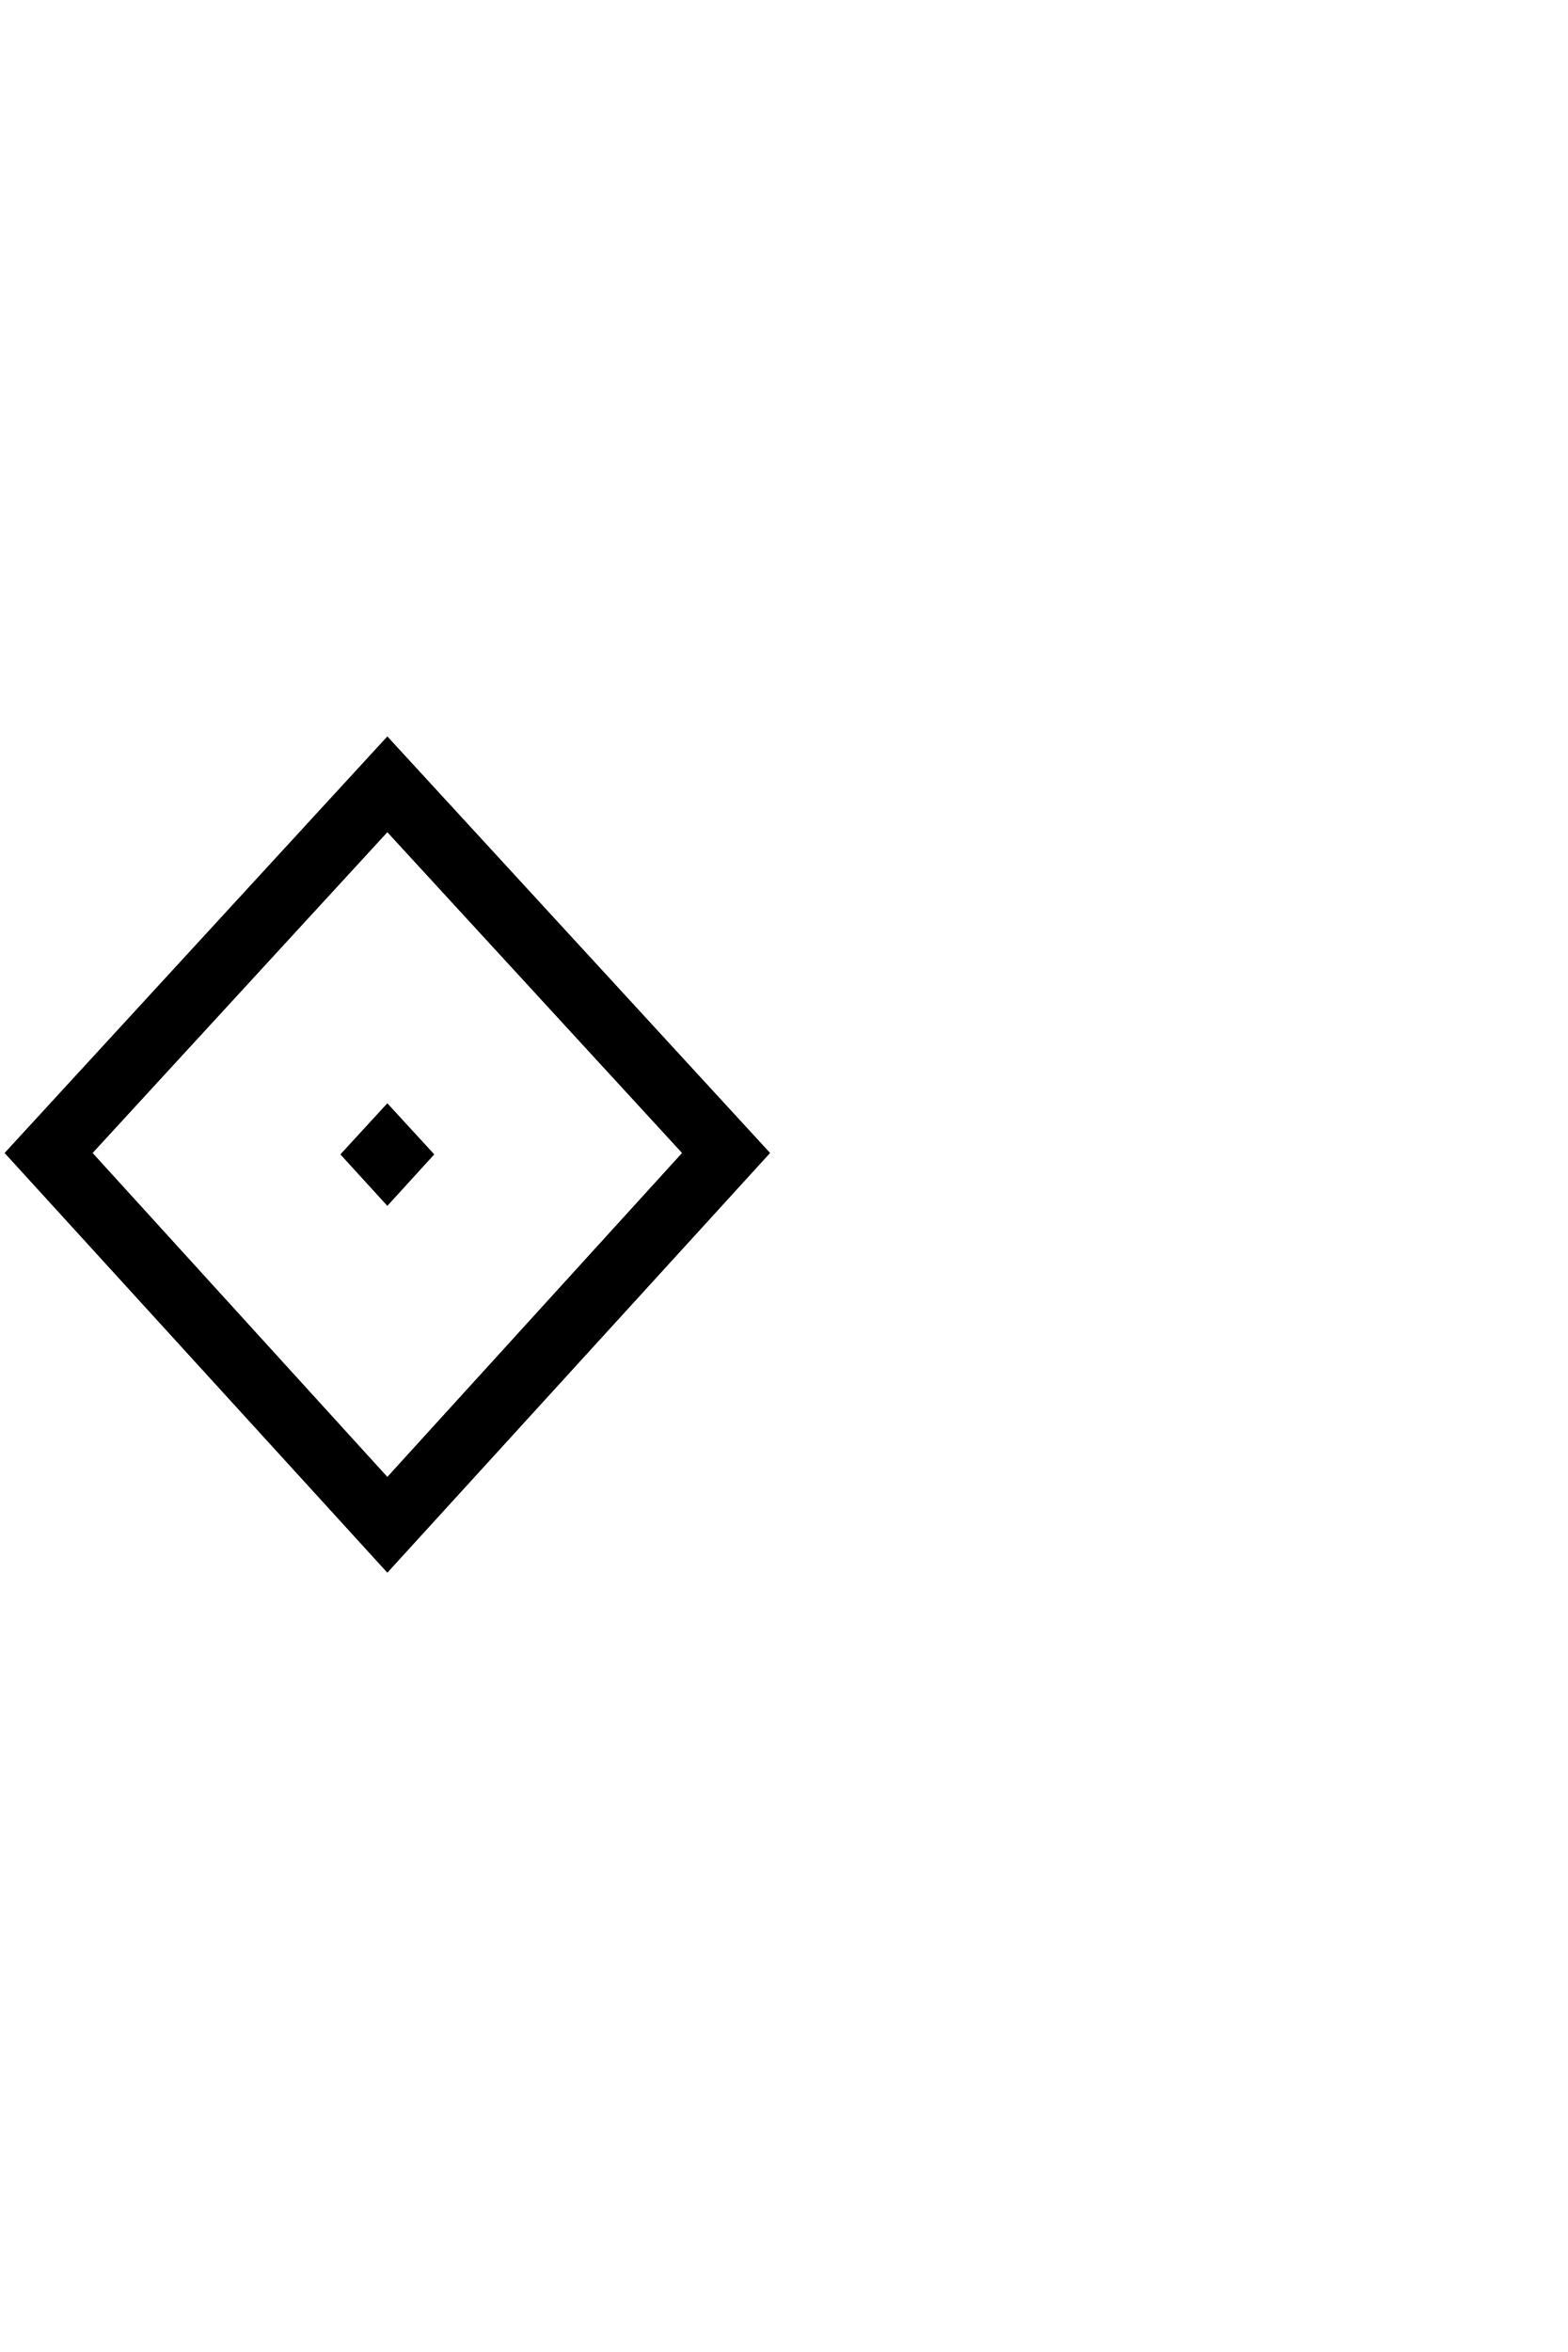
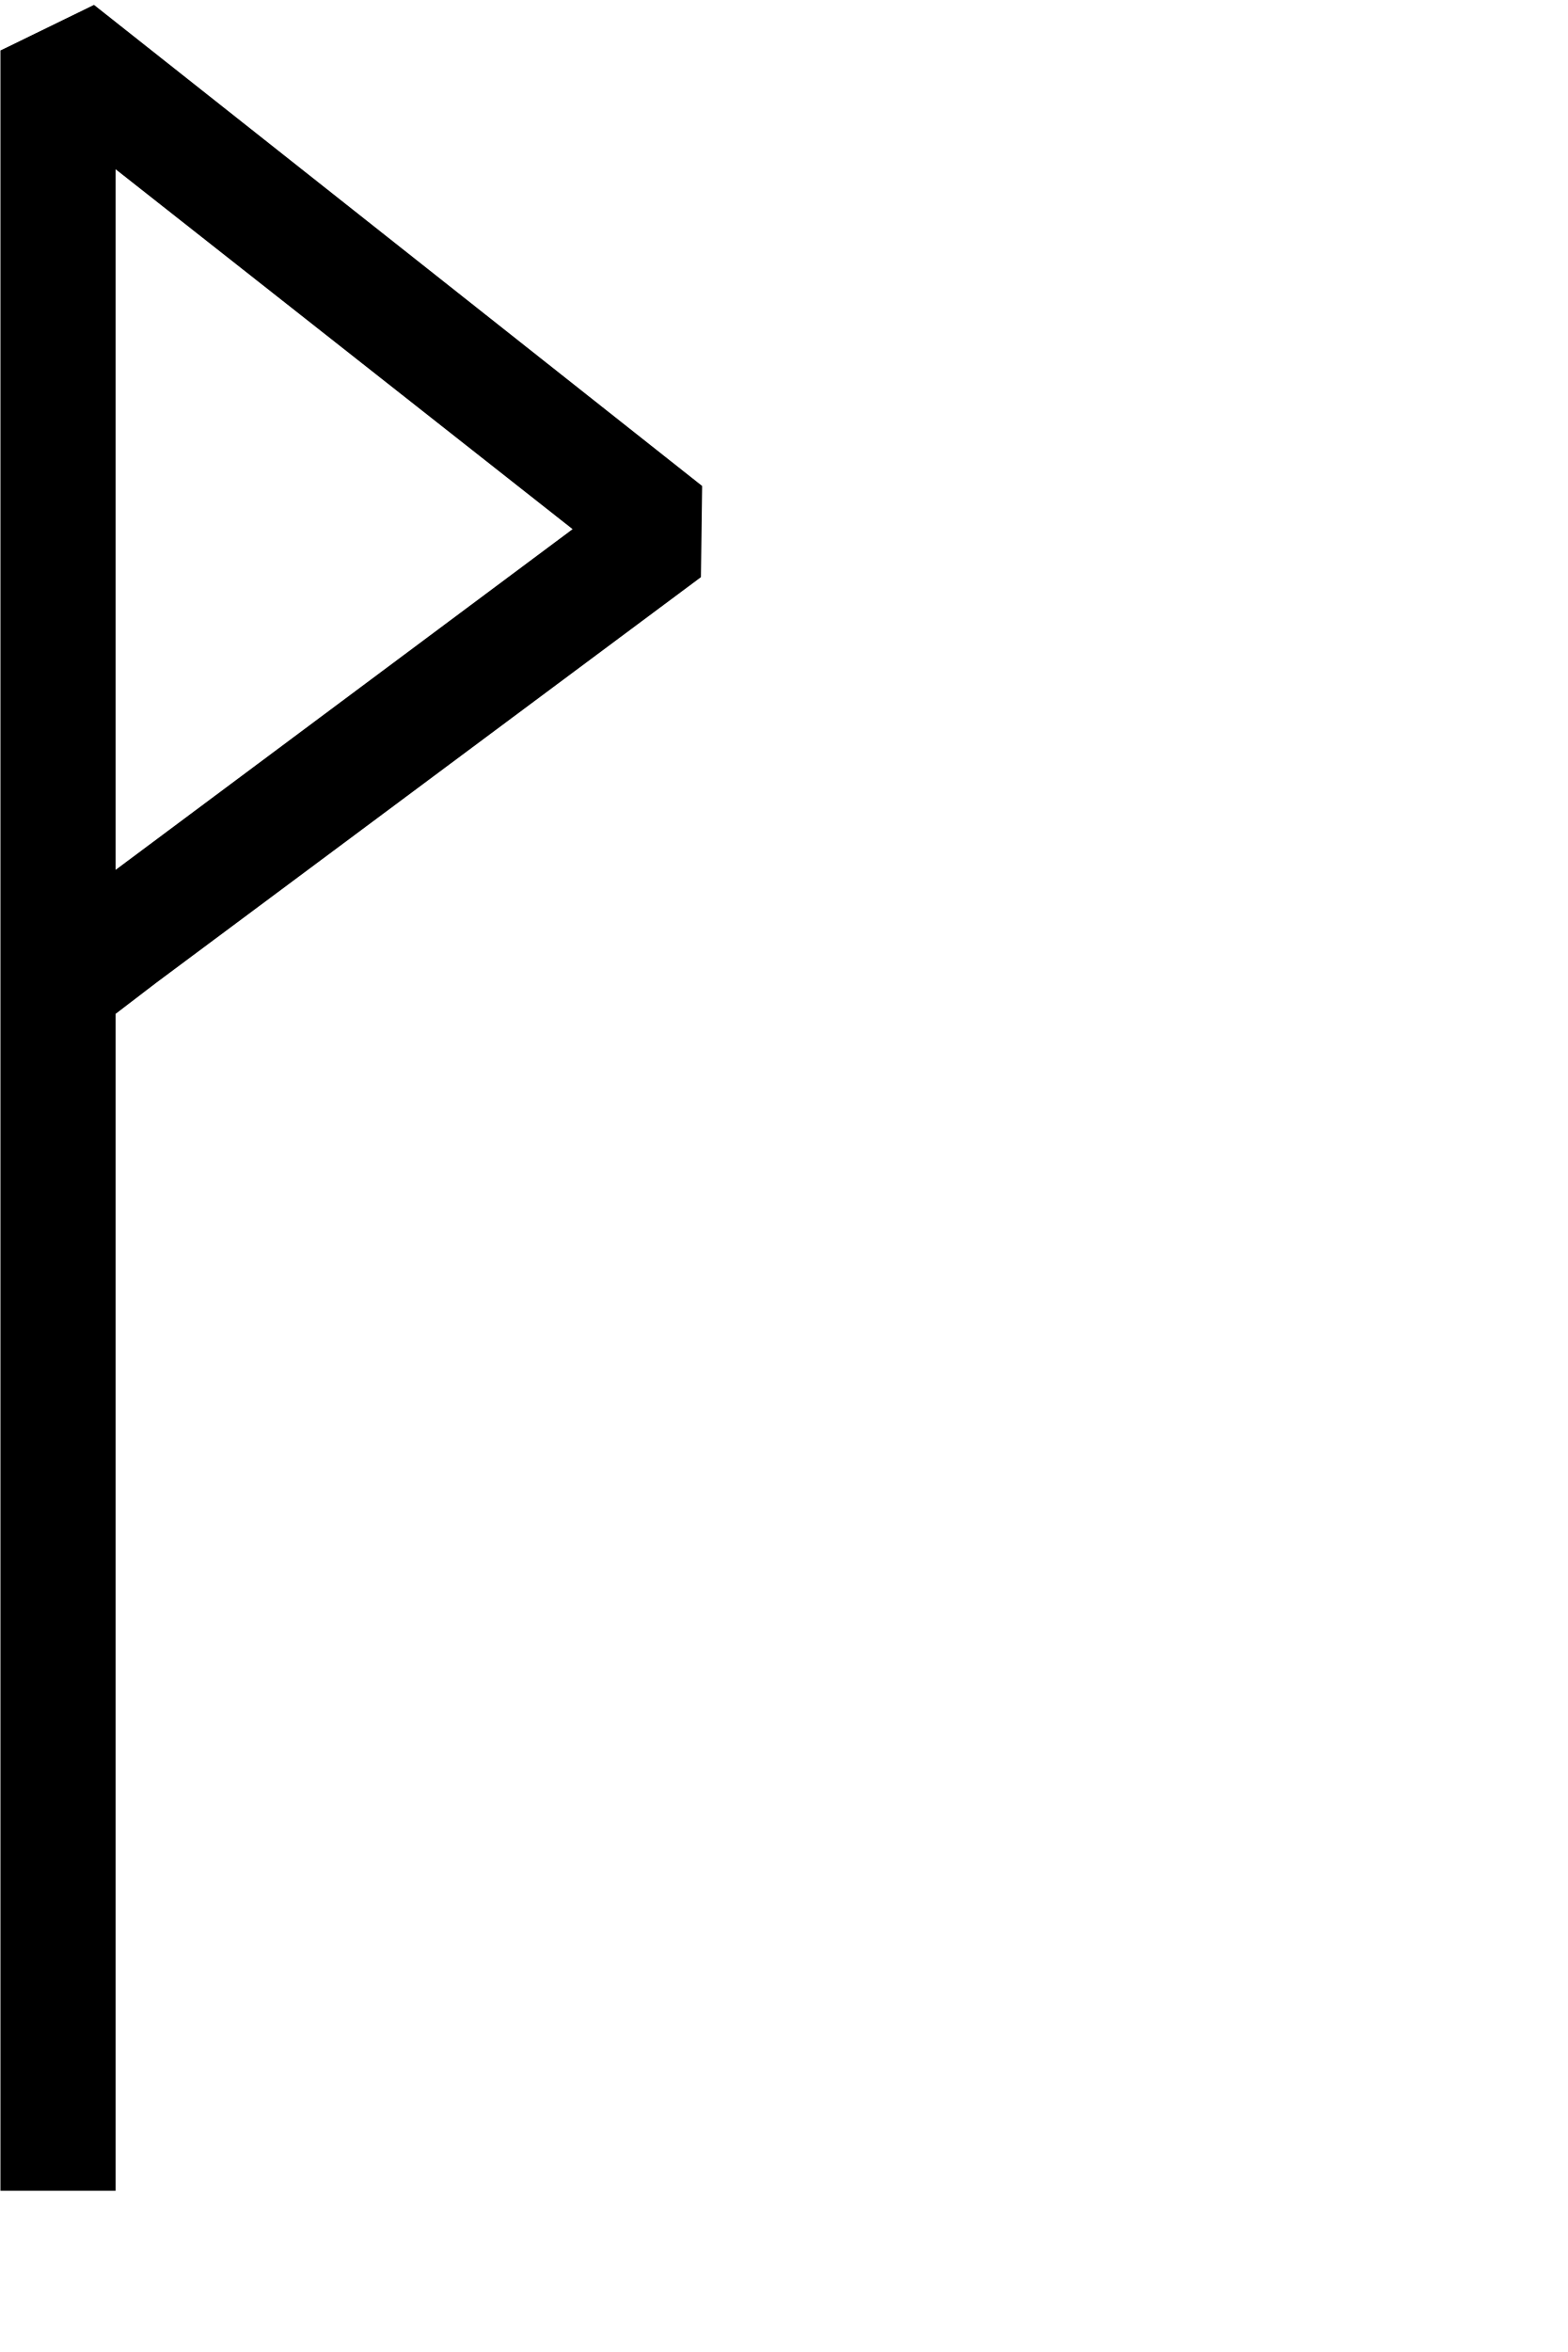
- <svg xmlns="http://www.w3.org/2000/svg" width="40" height="60" id="svg2" version="1.1">
-   <defs id="defs4" />
-   <g id="layer1" transform="translate(0,-992.3622)">
-     <g transform="scale(0.9506556,1.051906)" style="font-size:68.39px;font-style:normal;font-weight:normal;line-height:125%;letter-spacing:0px;word-spacing:0px;fill:#000000;fill-opacity:1;stroke:none;font-family:Sans" id="text2985" />
-     <g transform="matrix(1,0,0,0.5128102,-10.26786,1009.802)" style="font-size:40px;font-style:normal;font-weight:normal;line-height:125%;letter-spacing:0px;word-spacing:0px;fill:#000000;fill-opacity:1;stroke:none;font-family:Sans" id="text4924">
-       <path d="M 20.151,7.391 12.631,23.348 20.151,39.461 27.67,23.348 20.151,7.391 m 0,-4.766 9.766,20.723 -9.766,20.879 -9.766,-20.879 9.766,-20.723" id="path4931" />
-     </g>
-     <g transform="matrix(0.1226659,0,0,0.06290431,7.411013,1020.342)" style="font-size:40px;font-style:normal;font-weight:normal;line-height:125%;letter-spacing:0px;word-spacing:0px;fill:#000000;fill-opacity:1;stroke:none;font-family:Sans" id="text4924-5">
-       <path d="M 20.151,2.626 29.916,23.348 20.151,44.227 10.385,23.348 20.151,2.626" id="path4931-9" />
-     </g>
-   </g>
+ <svg xmlns="http://www.w3.org/2000/svg" version="1.0" width="32pt" height="48pt" id="svg27078">
+   <defs id="defs27081" />
+   <path id="path3304" d="m 2.558,0.133 -2.546,1.241 0,56.672 0,1.567 3.134,0 0,-1.567 0,-30.458 1.11,-0.849 14.821,-11.034 0.033,-2.481 L 2.558,0.133 z M 3.146,4.605 15.584,14.399 3.146,23.67 l 0,-19.065 z" style="fill:#000000;fill-opacity:1;fill-rule:evenodd;stroke:none;stroke-width:3;marker:none;visibility:visible" />
</svg>
